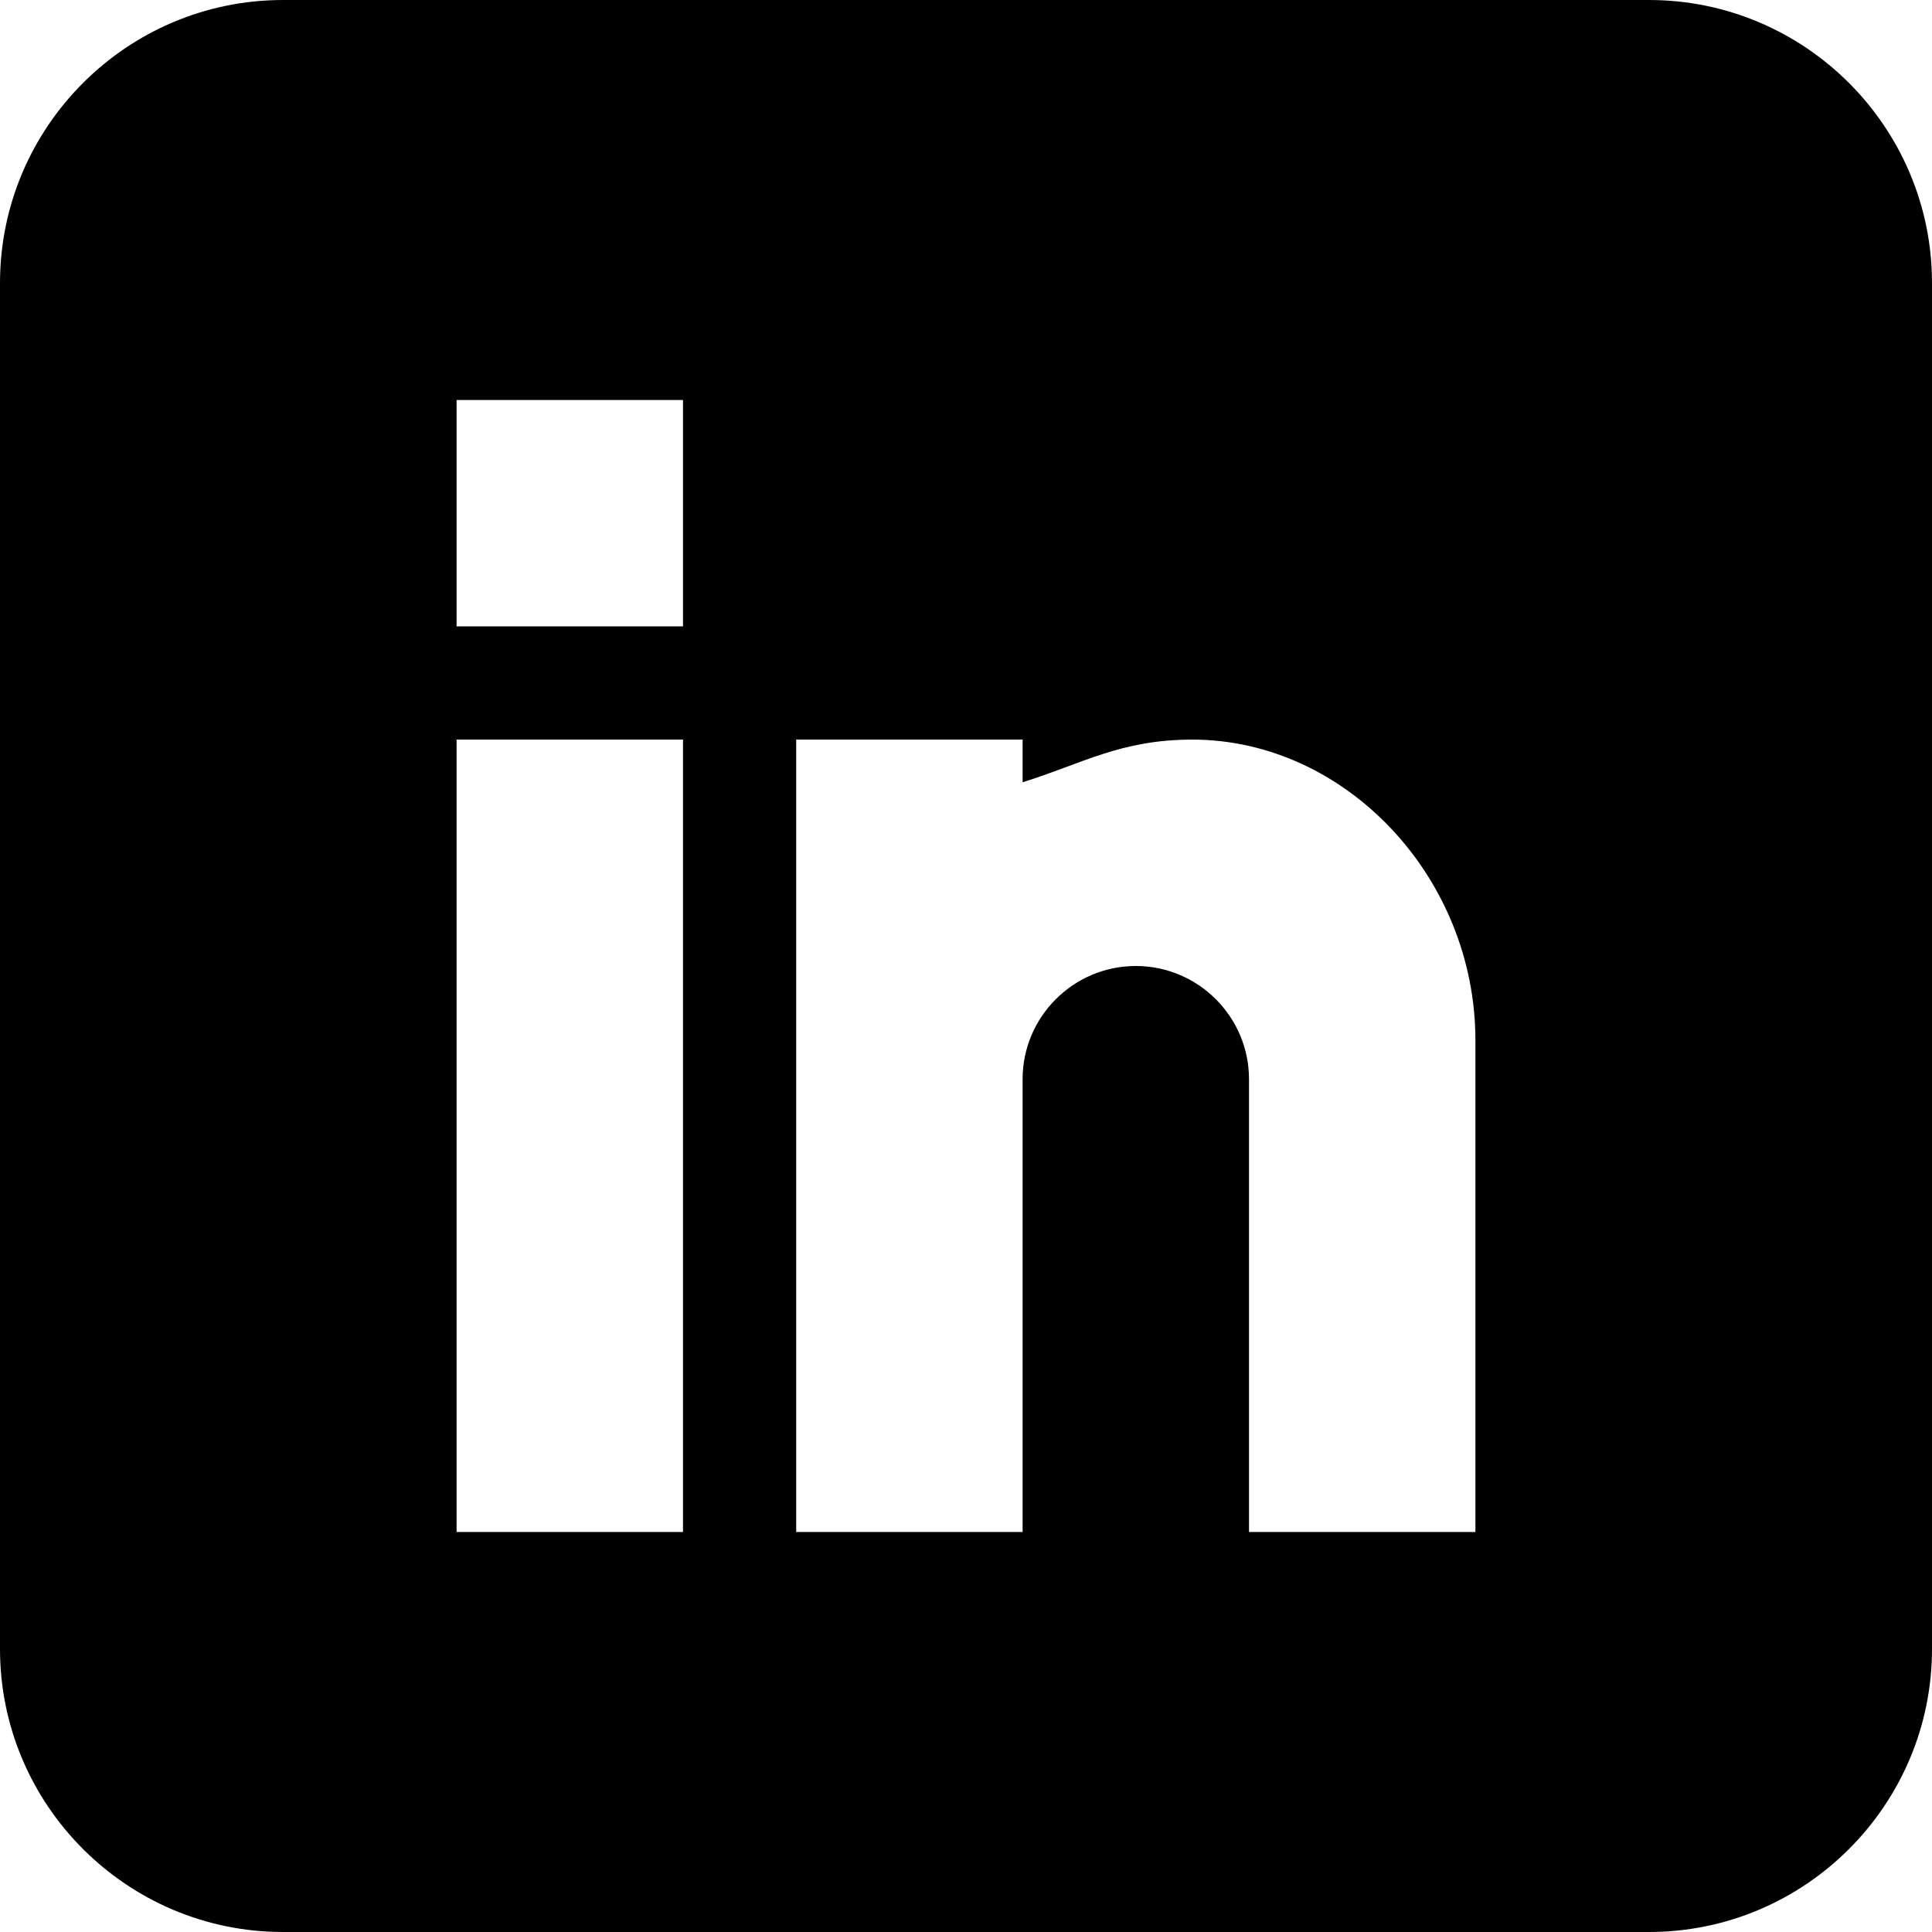
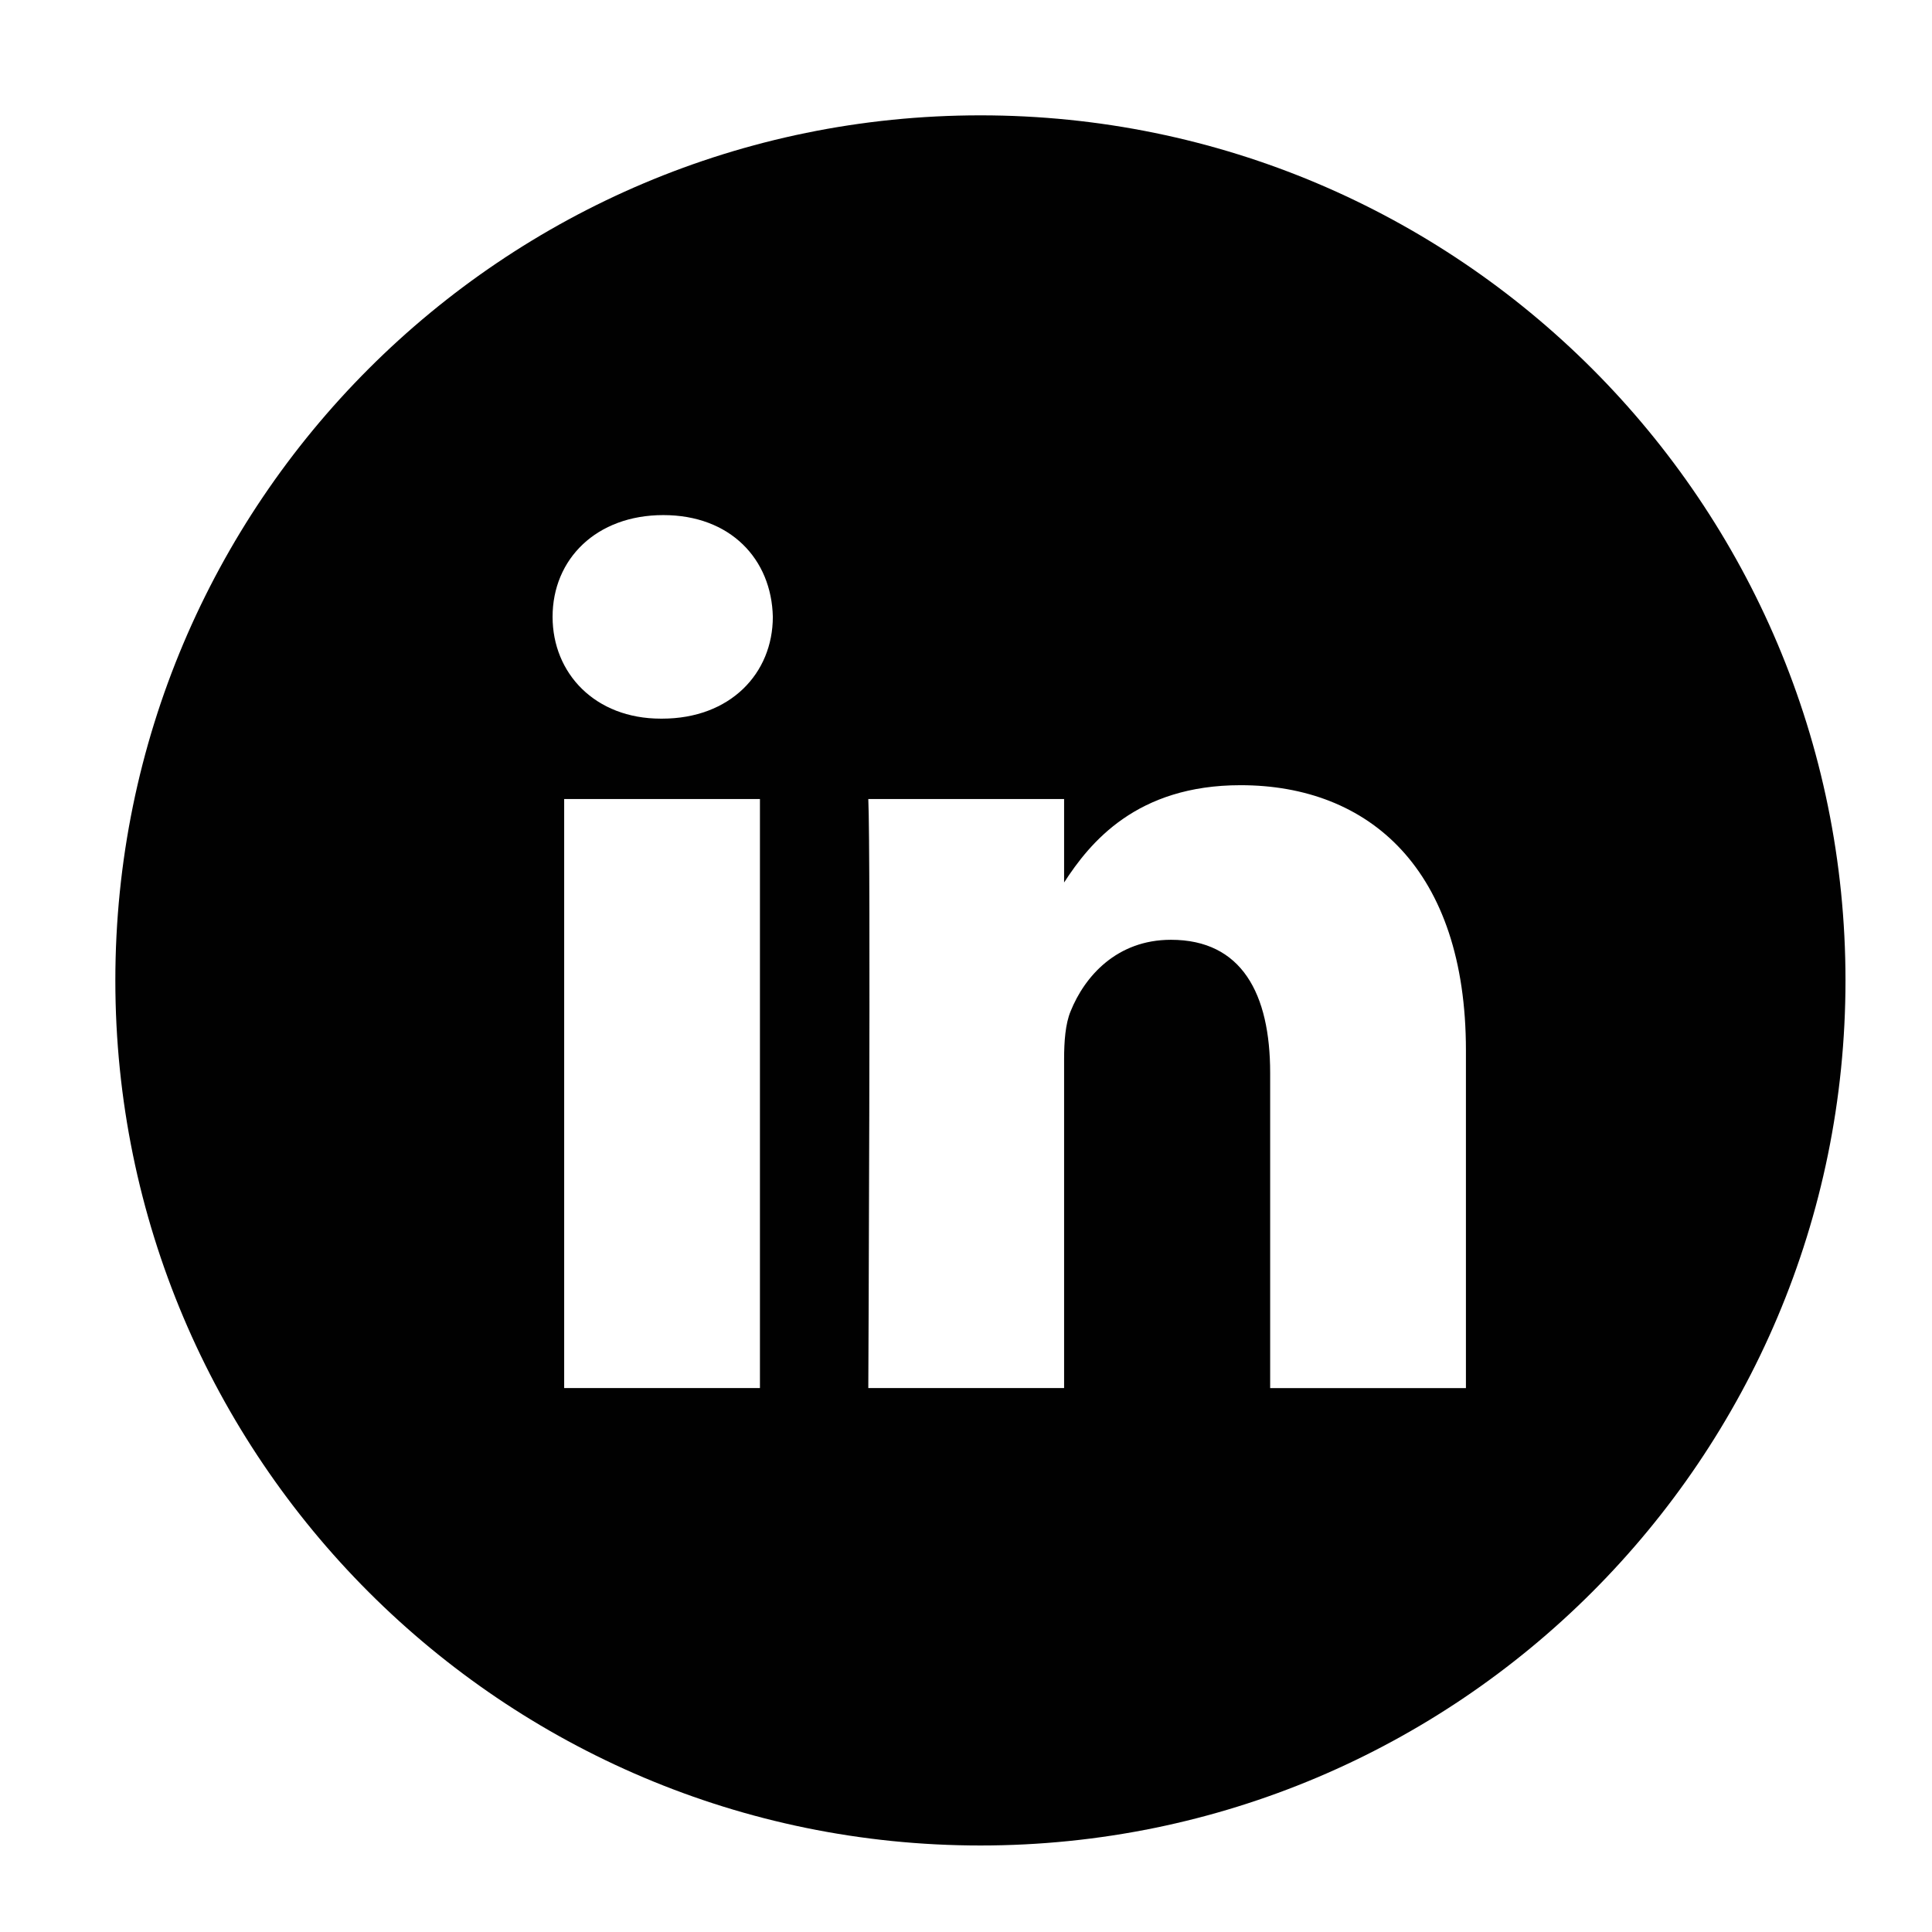
- <svg xmlns="http://www.w3.org/2000/svg" viewBox="0 0 512 512">
-   <path d="m437 0h-362c-41.352 0-75 33.648-75 75v362c0 41.352 33.648 75 75 75h362c41.352 0 75-33.648 75-75v-362c0-41.352-33.648-75-75-75zm-256 406h-60v-210h60zm0-240h-60v-60h60zm210 240h-60v-120c0-16.539-13.461-30-30-30s-30 13.461-30 30v120h-60v-210h60v11.309c15.719-4.887 25.93-11.309 45-11.309 40.691.043 75 36.547 75 79.688zm0 0" />
+ <svg xmlns="http://www.w3.org/2000/svg" height="67px" id="Layer_1" style="enable-background:new 0 0 67 67;" version="1.1" viewBox="0 0 67 67" width="67px" xml:space="preserve">
+   <path d="M50.837,48.137V36.425c0-6.275-3.35-9.195-7.816-9.195  c-3.604,0-5.219,1.983-6.119,3.374V27.71h-6.79c0.09,1.917,0,20.427,0,20.427h6.79V36.729c0-0.609,0.044-1.219,0.224-1.655  c0.49-1.22,1.607-2.483,3.482-2.483c2.458,0,3.44,1.873,3.44,4.618v10.929H50.837z M22.959,24.922c2.367,0,3.842-1.57,3.842-3.531  c-0.044-2.003-1.475-3.528-3.797-3.528s-3.841,1.524-3.841,3.528c0,1.961,1.474,3.531,3.753,3.531H22.959z M34,64  C17.432,64,4,50.568,4,34C4,17.431,17.432,4,34,4s30,13.431,30,30C64,50.568,50.568,64,34,64z M26.354,48.137V27.71h-6.789v20.427  H26.354z" style="fill-rule:evenodd;clip-rule:evenodd;fill:#010101;" />
</svg>
